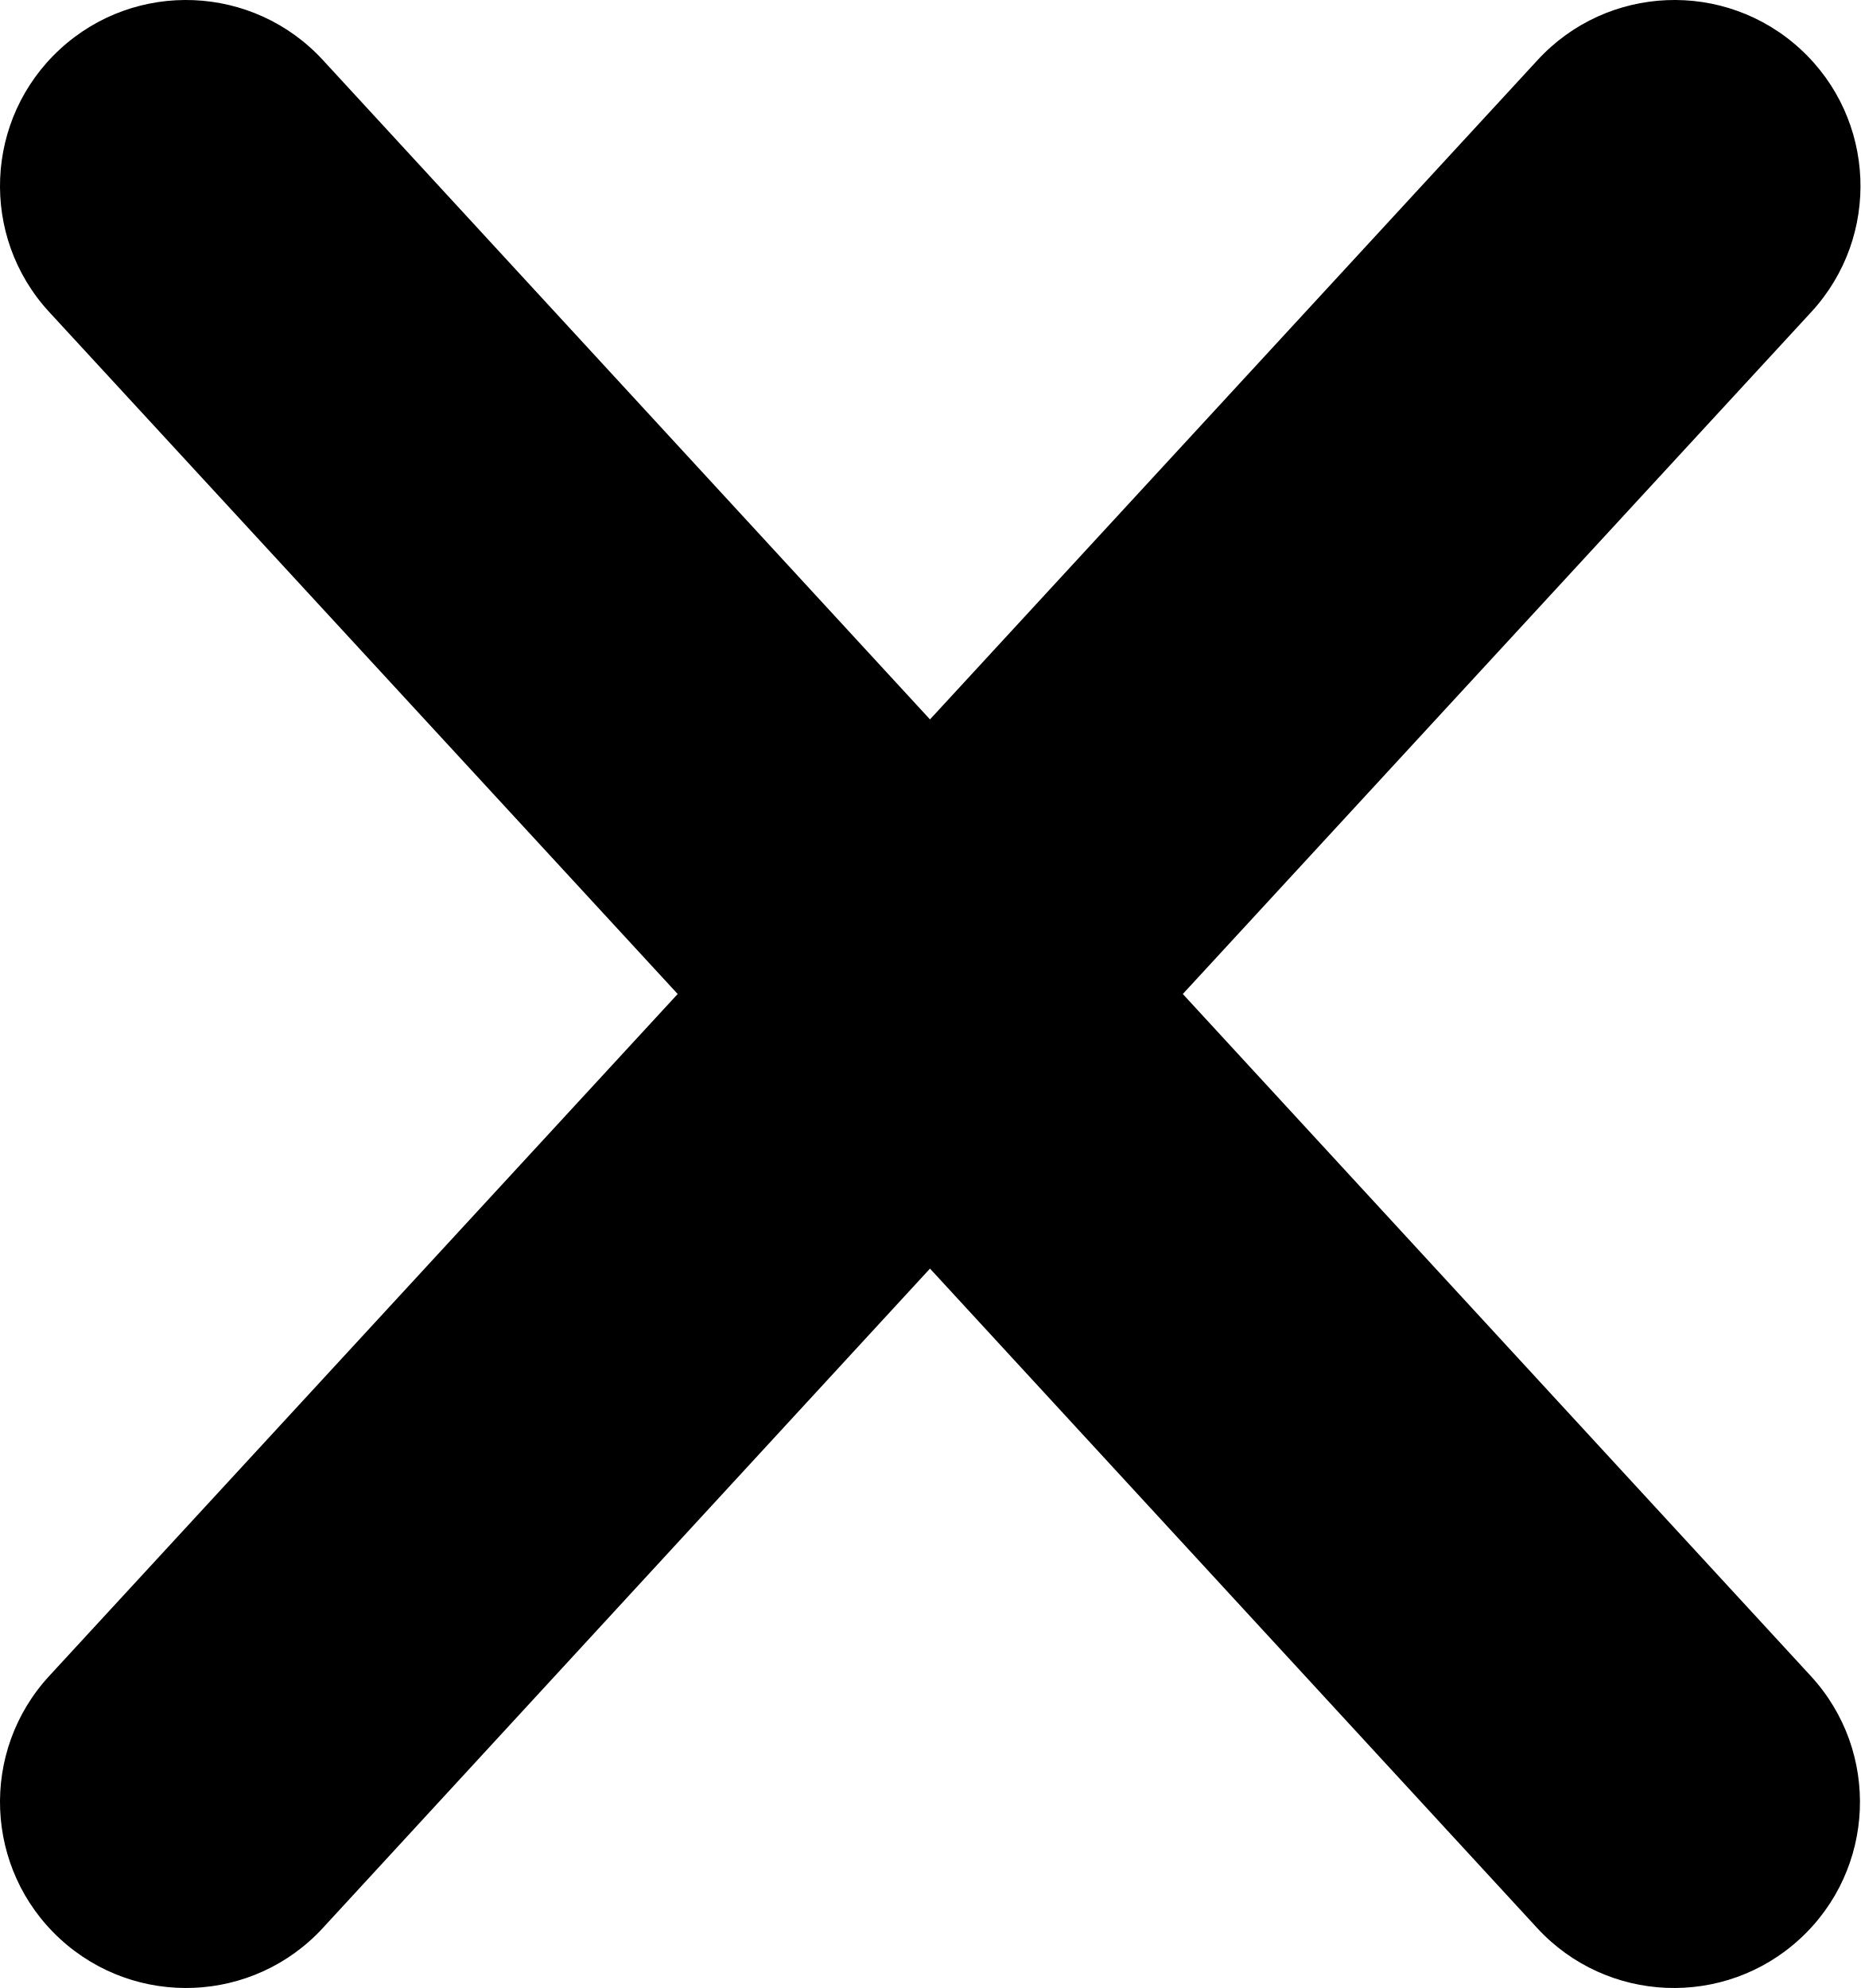
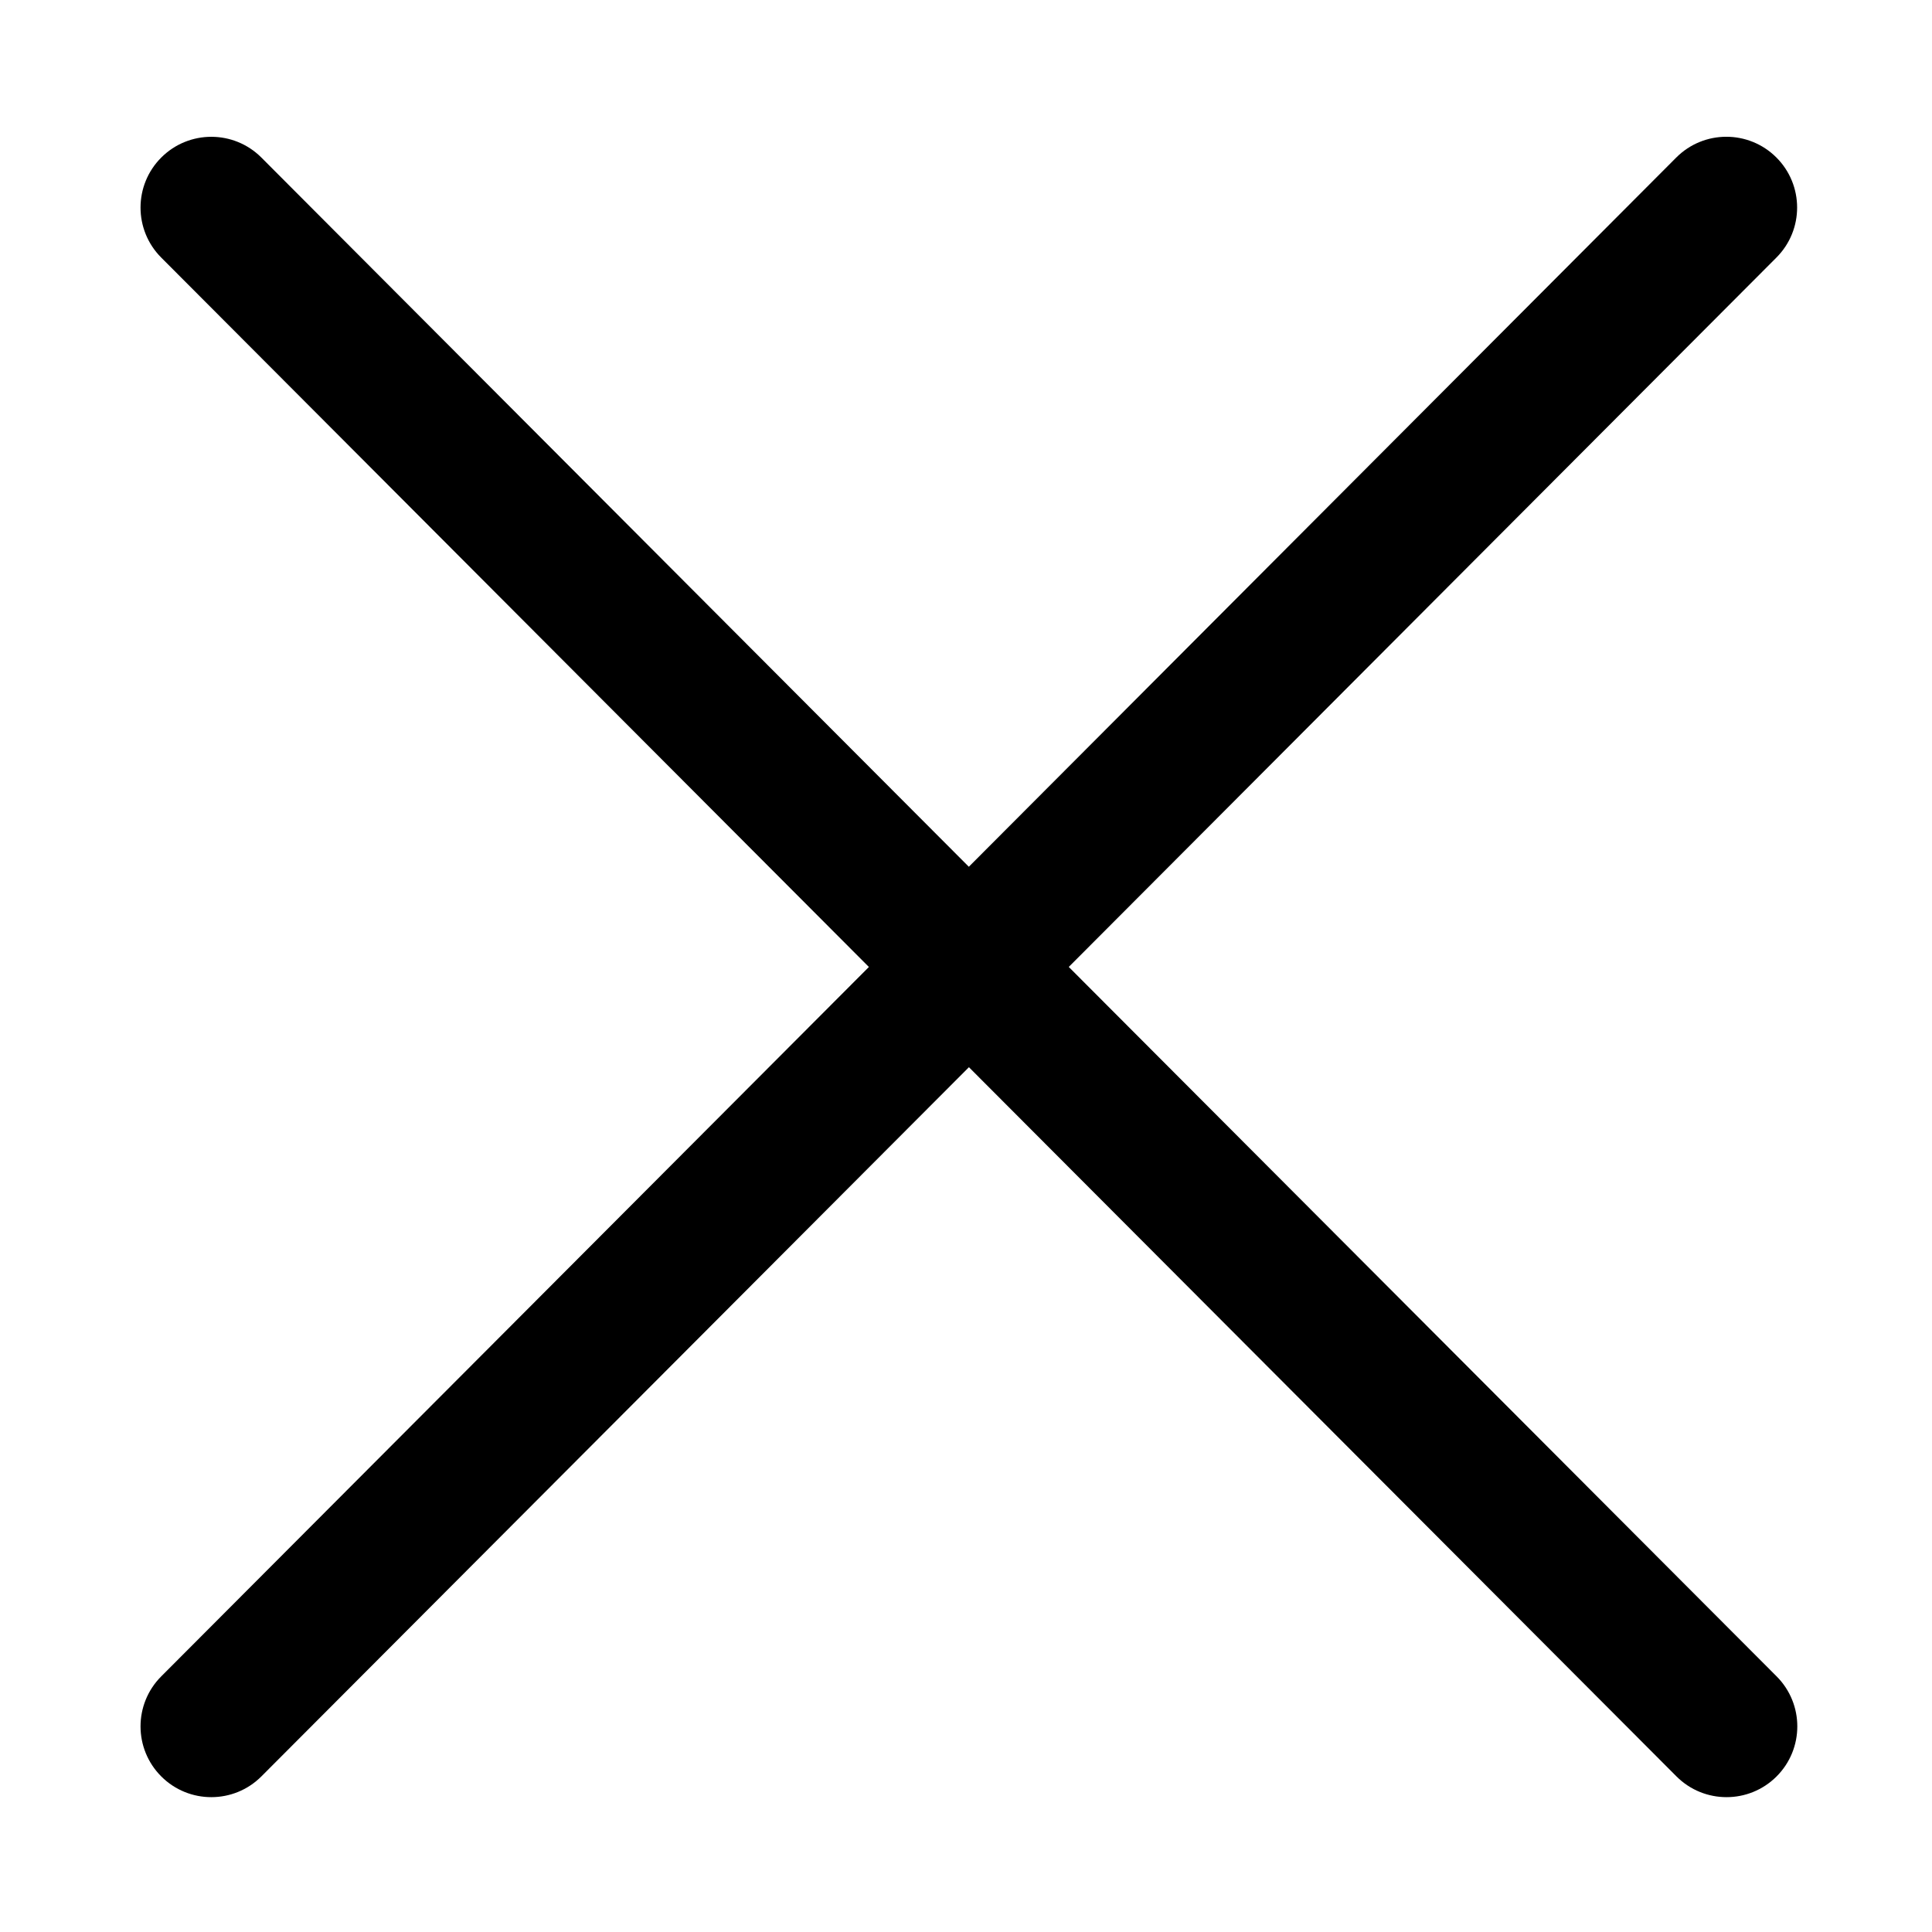
- <svg xmlns="http://www.w3.org/2000/svg" id="Layer_1" data-name="Layer 1" viewBox="0 0 145.042 155.002" version="1.1">
-   <path class="cls-1" d="m 92.211,77.501 49,-53.18 a 14.501,14.501 0 0 0 -21.34,-19.64 L 72.501,56.091 25.171,4.681 A 14.501,14.501 0 1 0 3.831,24.321 l 49,53.18 -49,53.18 a 14.501,14.501 0 1 0 21.34,19.64 l 47.33,-51.41 47.33,51.41 a 14.501,14.501 0 1 0 21.34,-19.64 z" id="path1101" />
+ <svg xmlns="http://www.w3.org/2000/svg" id="Layer_1" data-name="Layer 1" viewBox="0 0 1024 1024">
+   <path d="M566.47,512.5l375.08-376a37.5,37.5,0,1,0-53.1-53L513.5,459.4,138.55,83.52a37.5,37.5,0,1,0-53.1,53l375.08,376-375.08,376a37.5,37.5,0,1,0,53.1,53l375-375.88,375,375.88a37.5,37.5,0,1,0,53.1-53Z" />
</svg>
